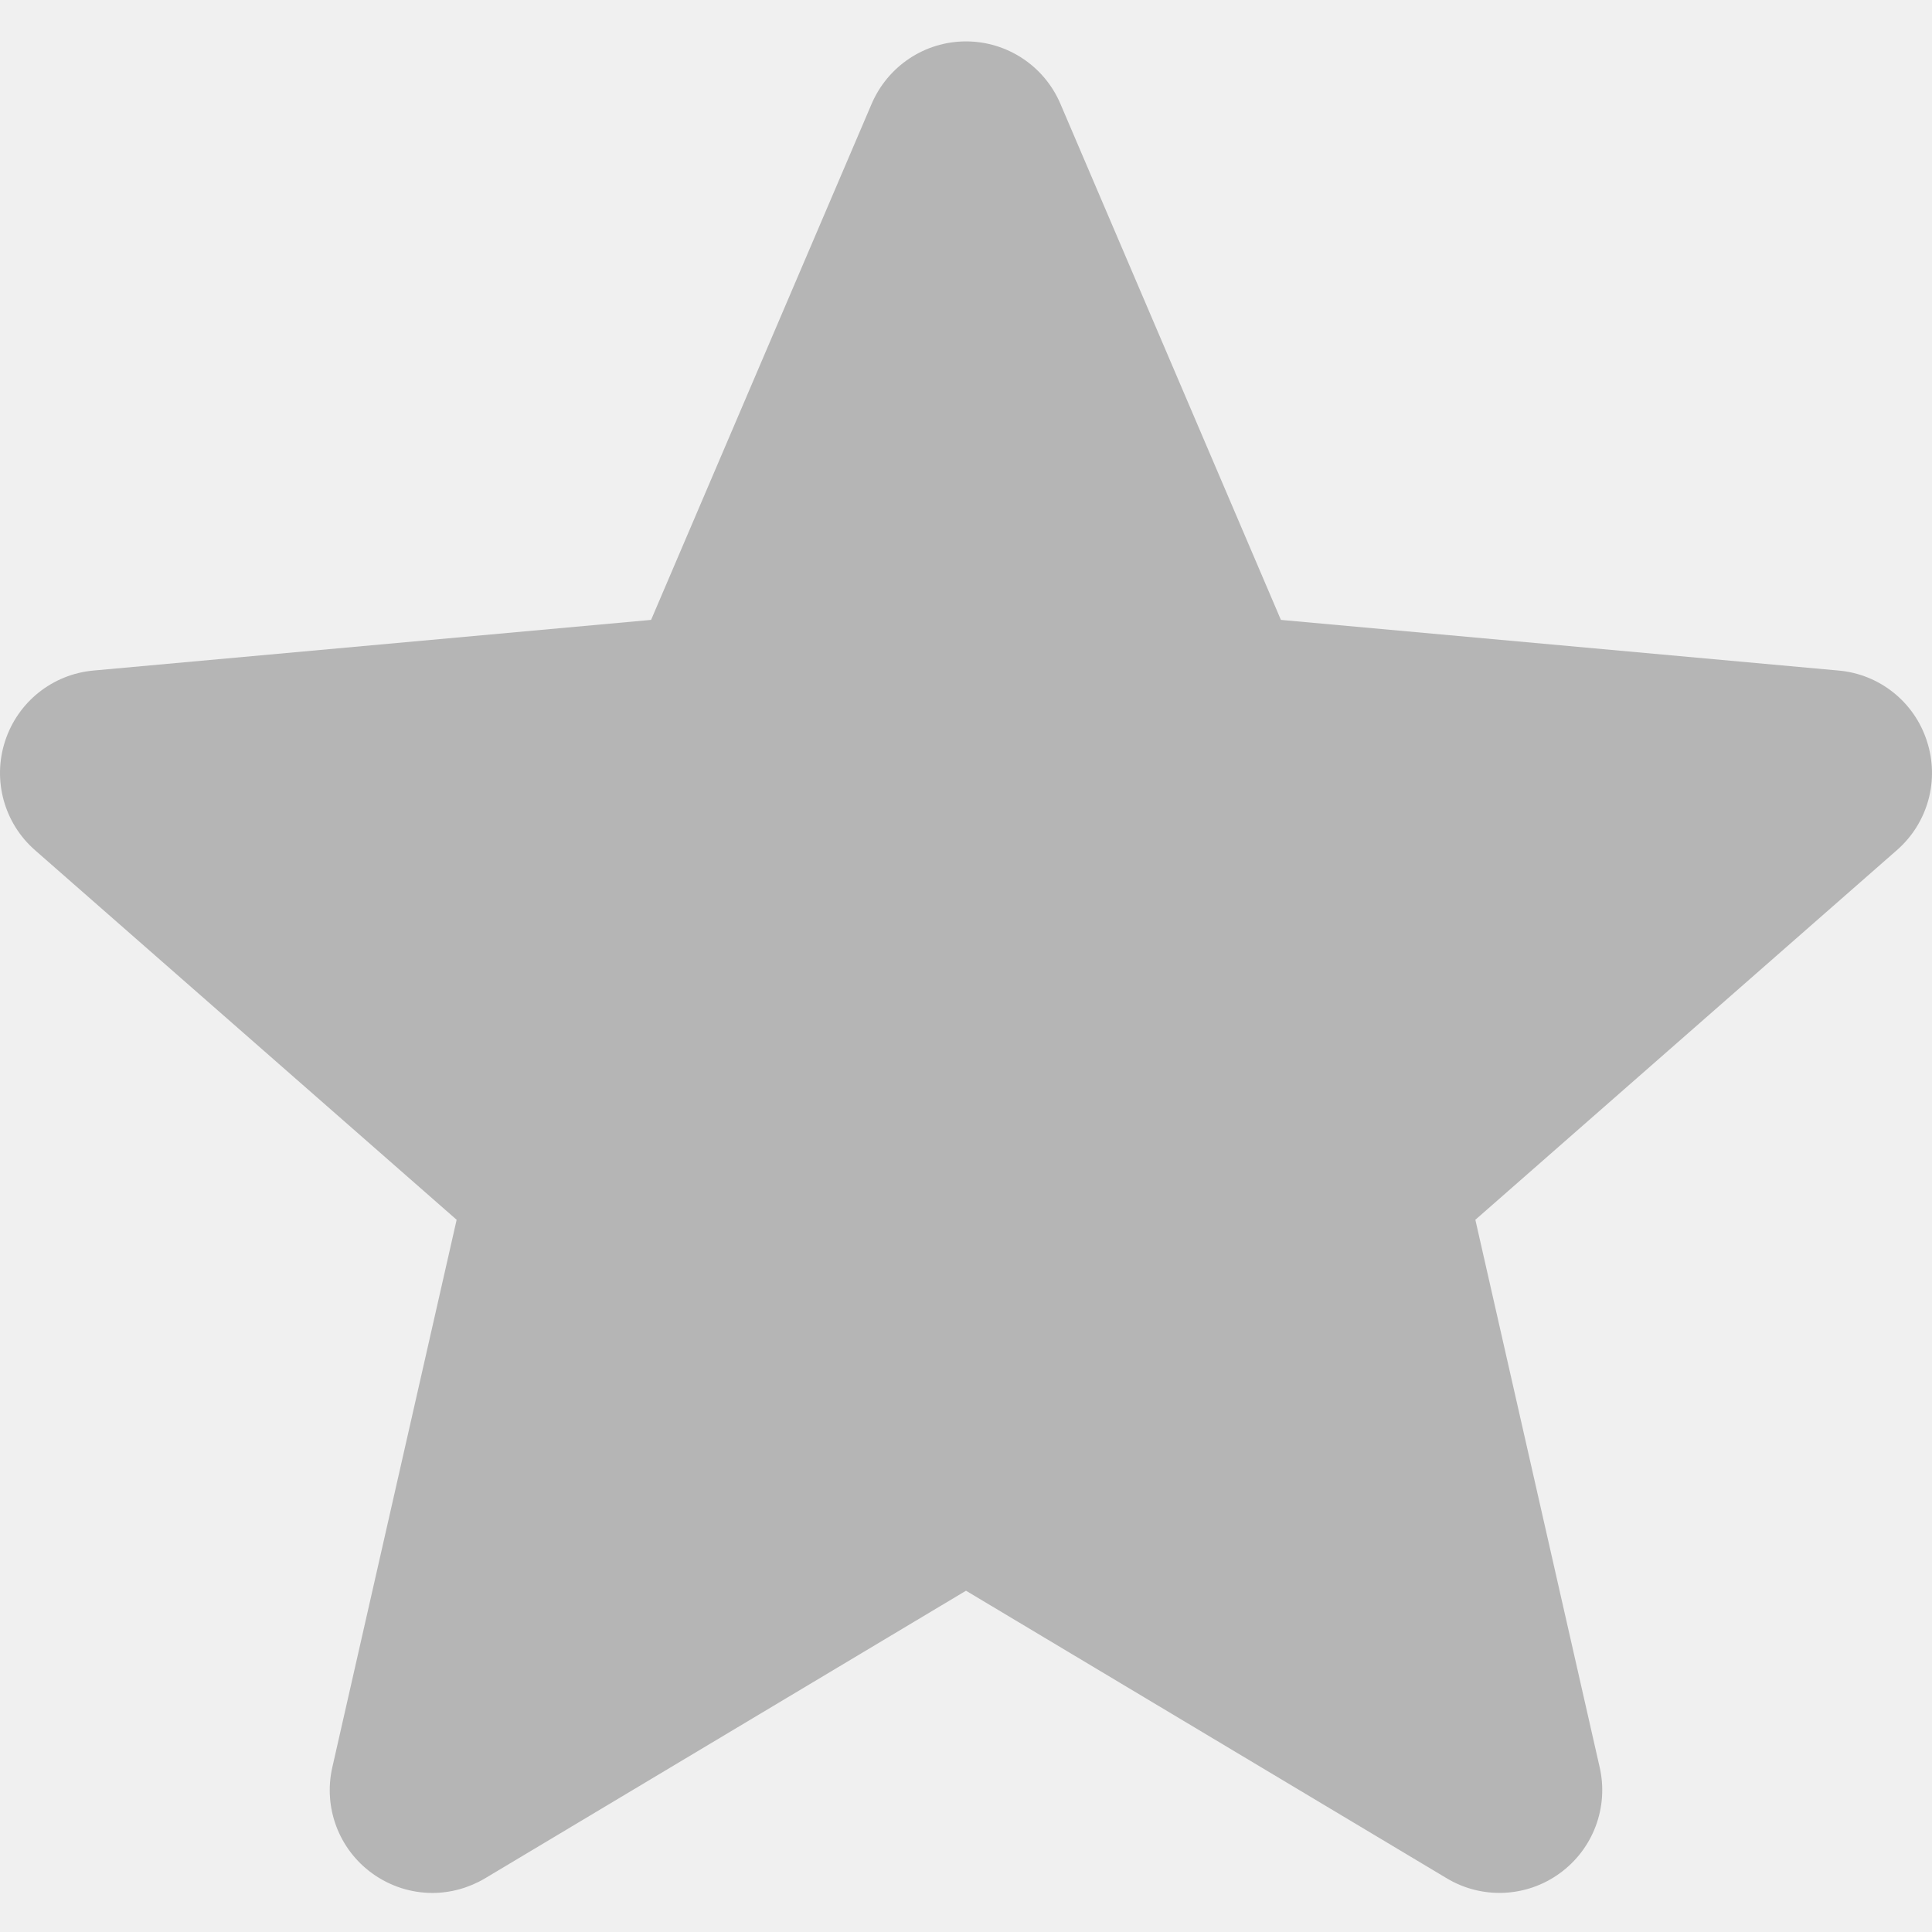
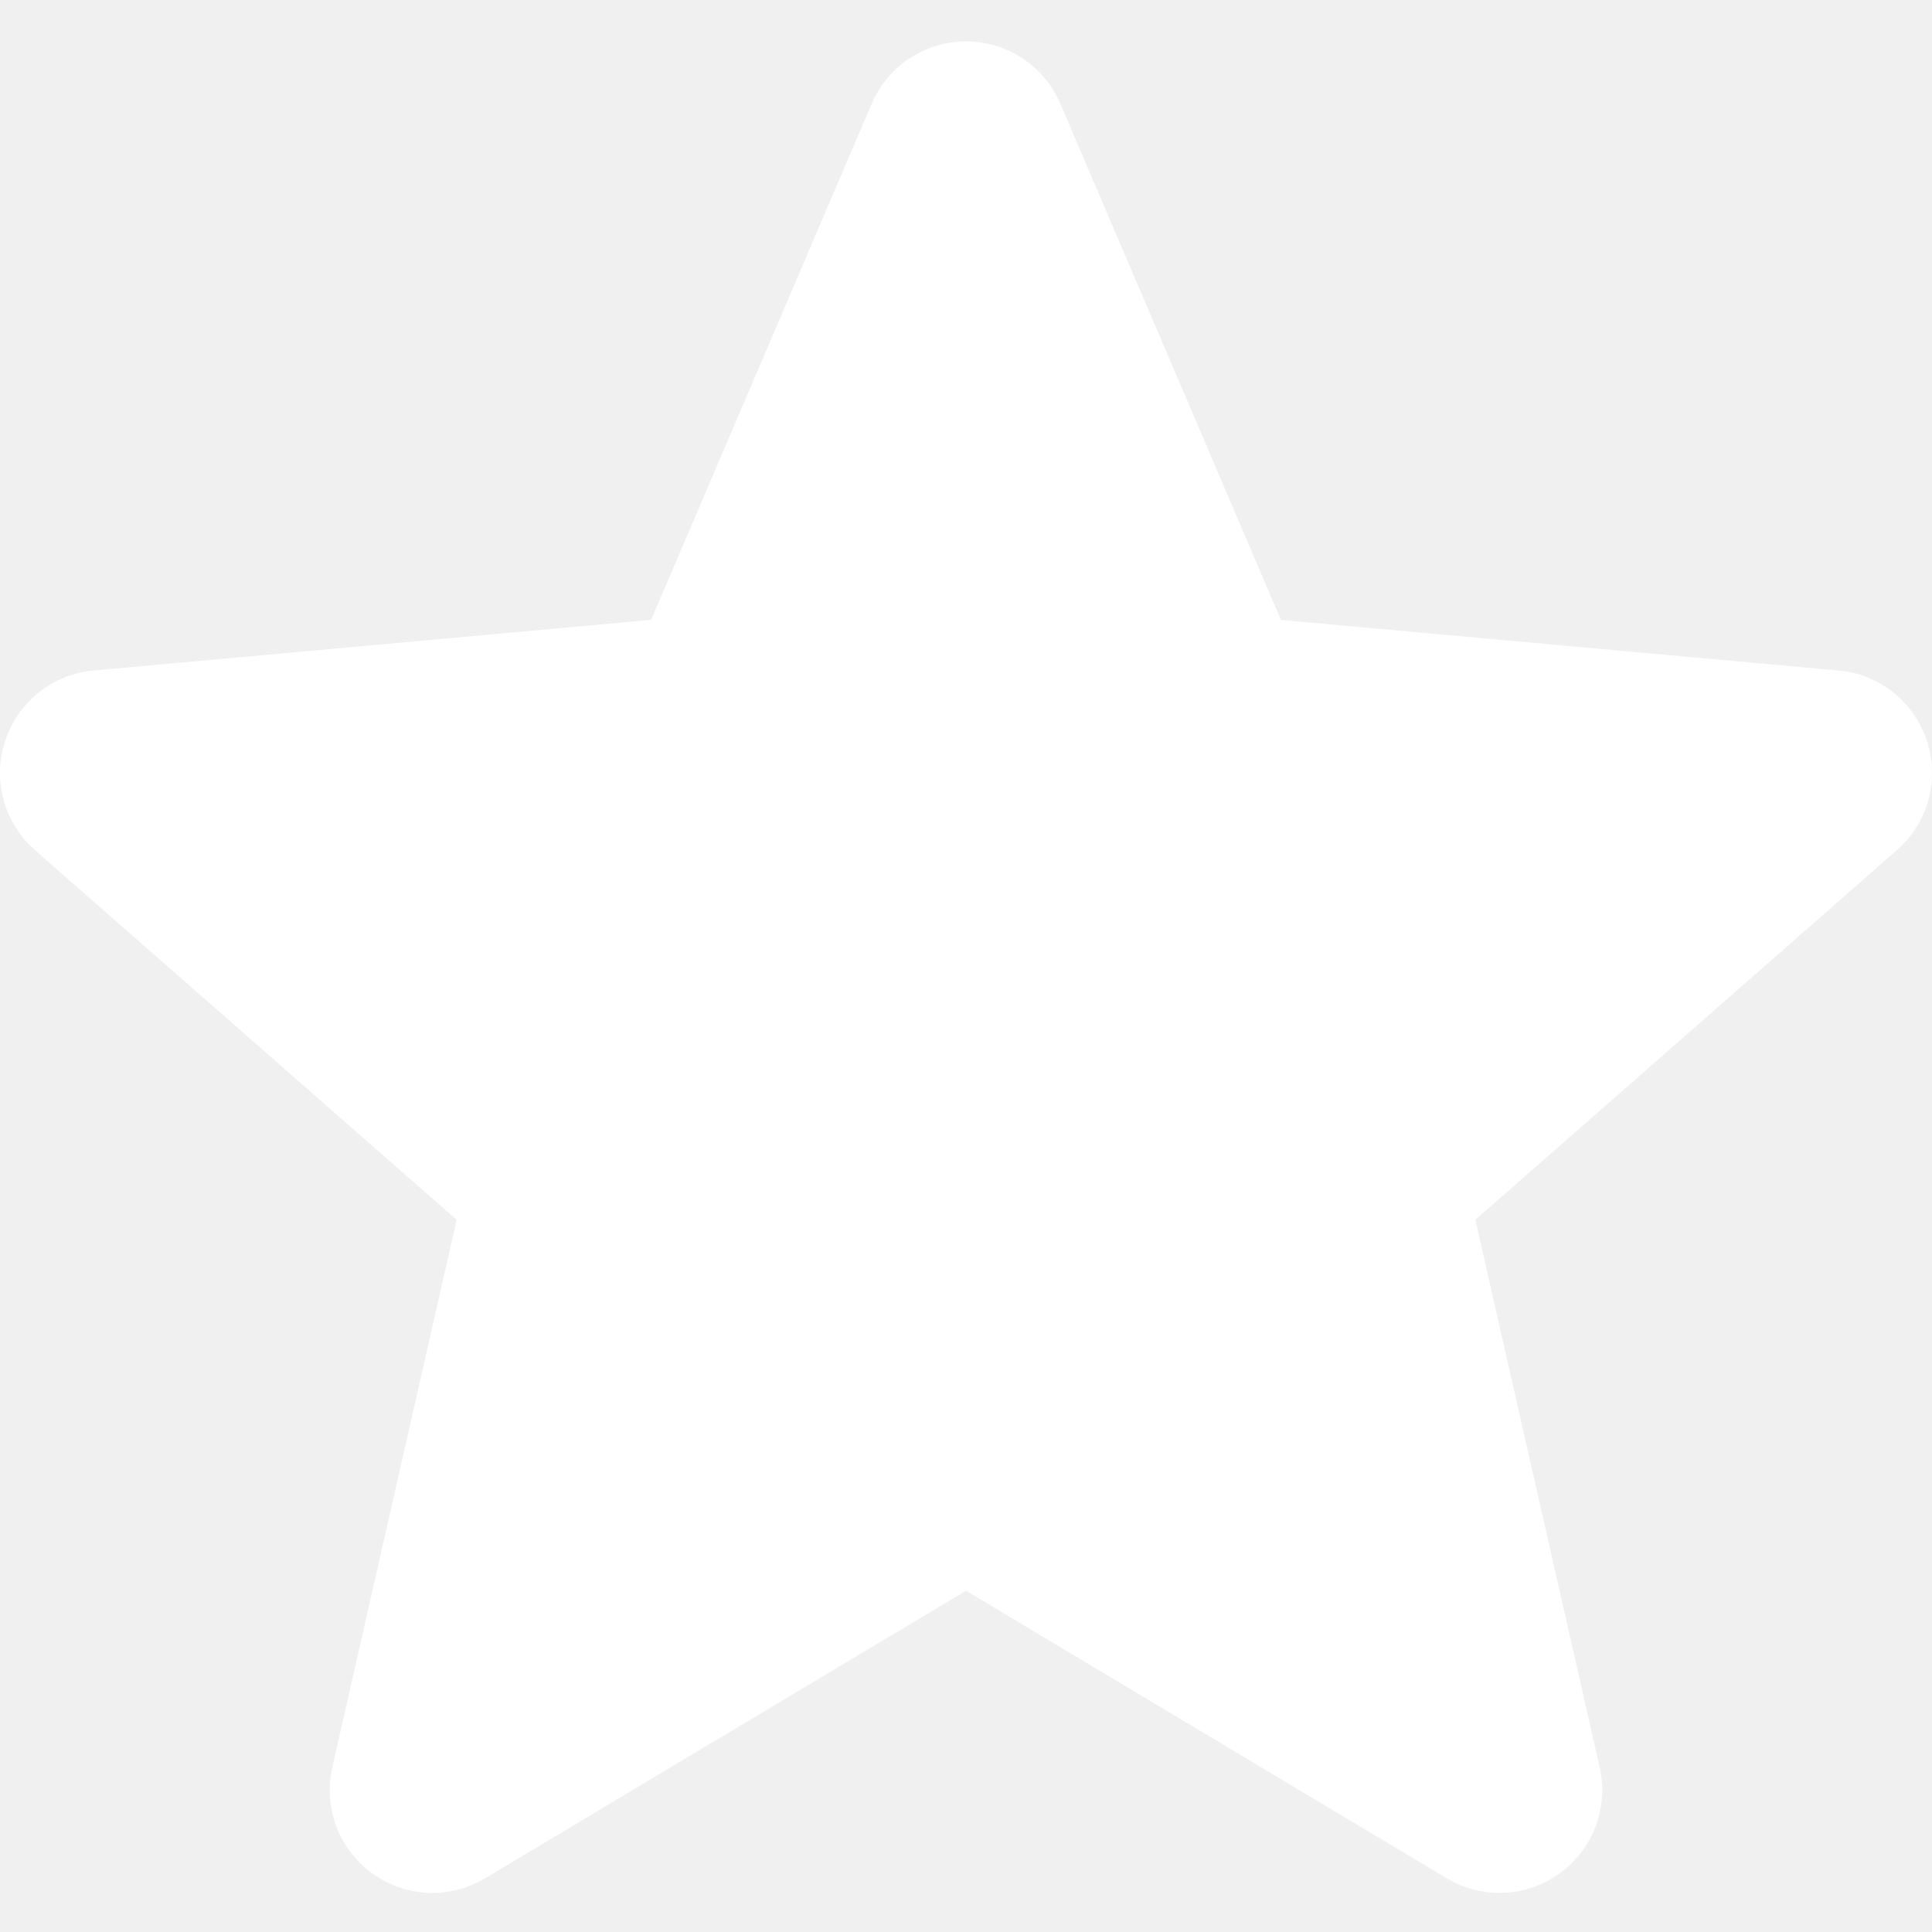
- <svg xmlns="http://www.w3.org/2000/svg" width="14" height="14" viewBox="0 0 14 14" fill="#B5B5B5">
+ <svg xmlns="http://www.w3.org/2000/svg" width="14" height="14" viewBox="0 0 14 14" fill="#fff">
  <path d="M13.963 5.37C13.872 5.087 13.62 4.885 13.323 4.859L9.282 4.492L7.684 0.752C7.567 0.478 7.298 0.3 7 0.3C6.702 0.3 6.434 0.478 6.316 0.753L4.718 4.492L0.677 4.859C0.38 4.886 0.129 5.087 0.037 5.37C-0.056 5.654 0.03 5.965 0.254 6.161L3.309 8.839L2.408 12.807C2.342 13.098 2.455 13.4 2.697 13.575C2.827 13.669 2.98 13.717 3.133 13.717C3.265 13.717 3.397 13.681 3.515 13.611L7 11.527L10.484 13.611C10.739 13.764 11.061 13.75 11.302 13.575C11.544 13.4 11.658 13.098 11.592 12.807L10.691 8.839L13.745 6.161C13.97 5.965 14.056 5.654 13.963 5.37Z" fill="inherit" />
</svg>
